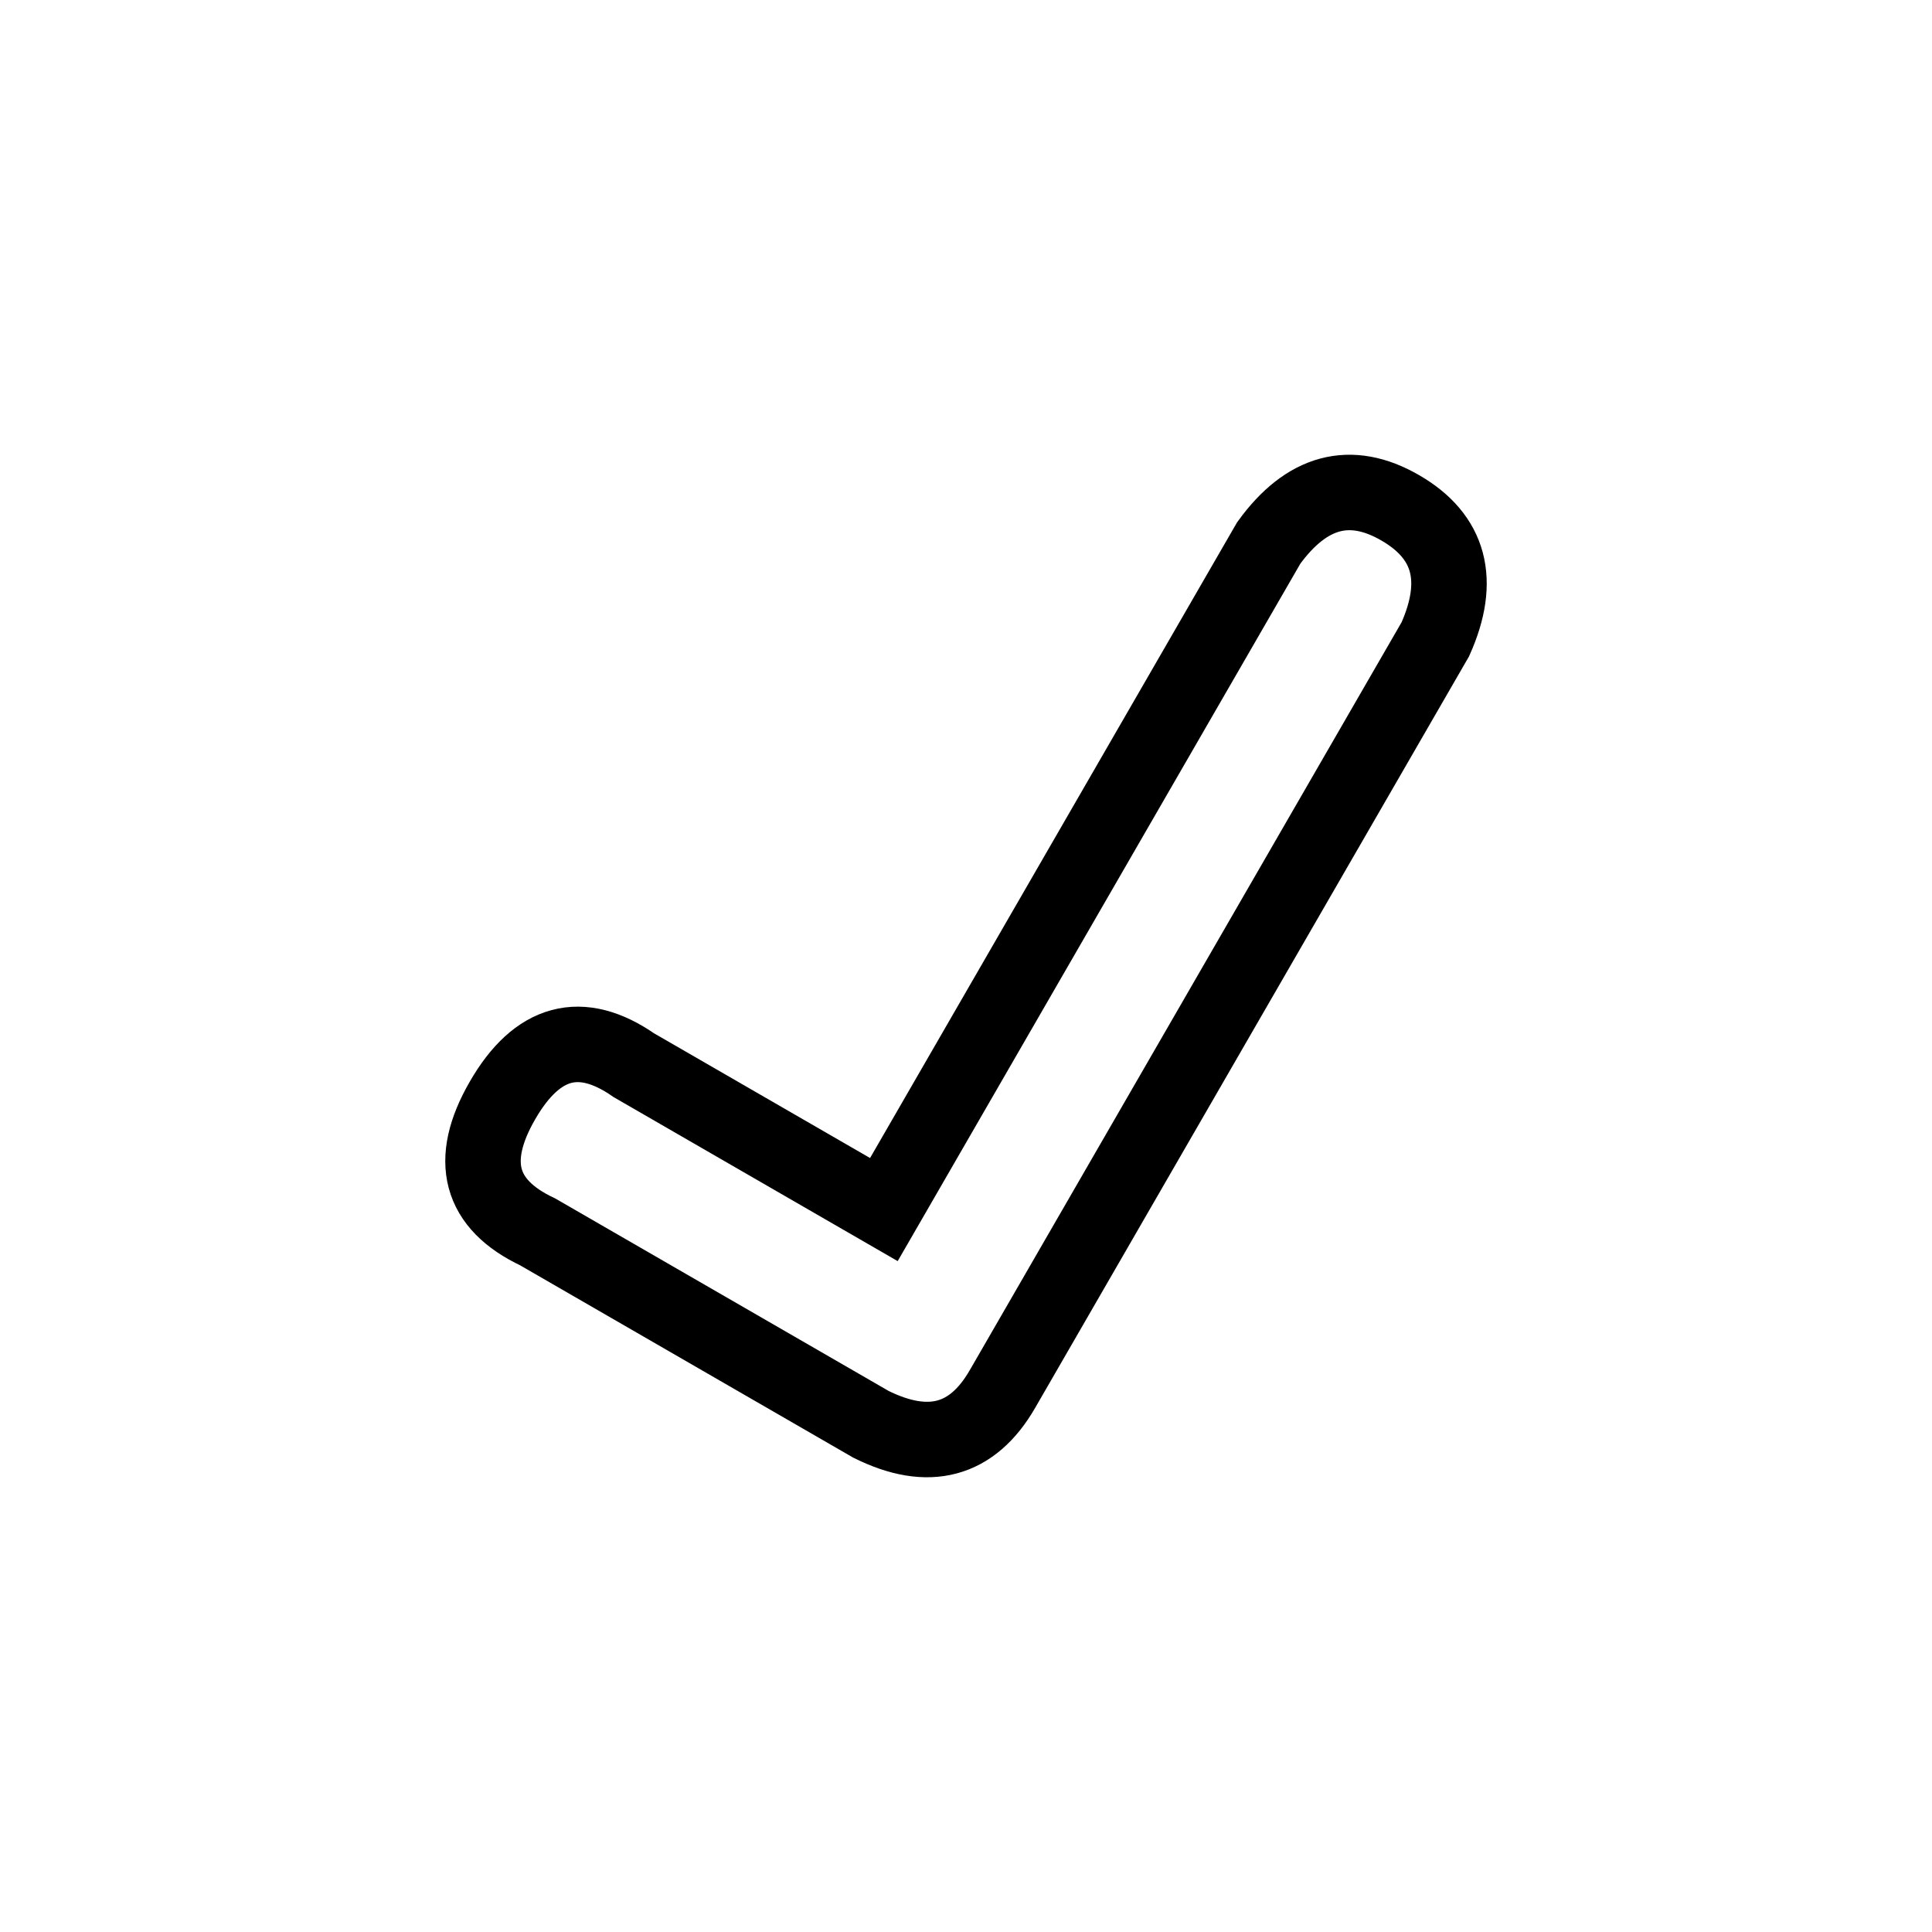
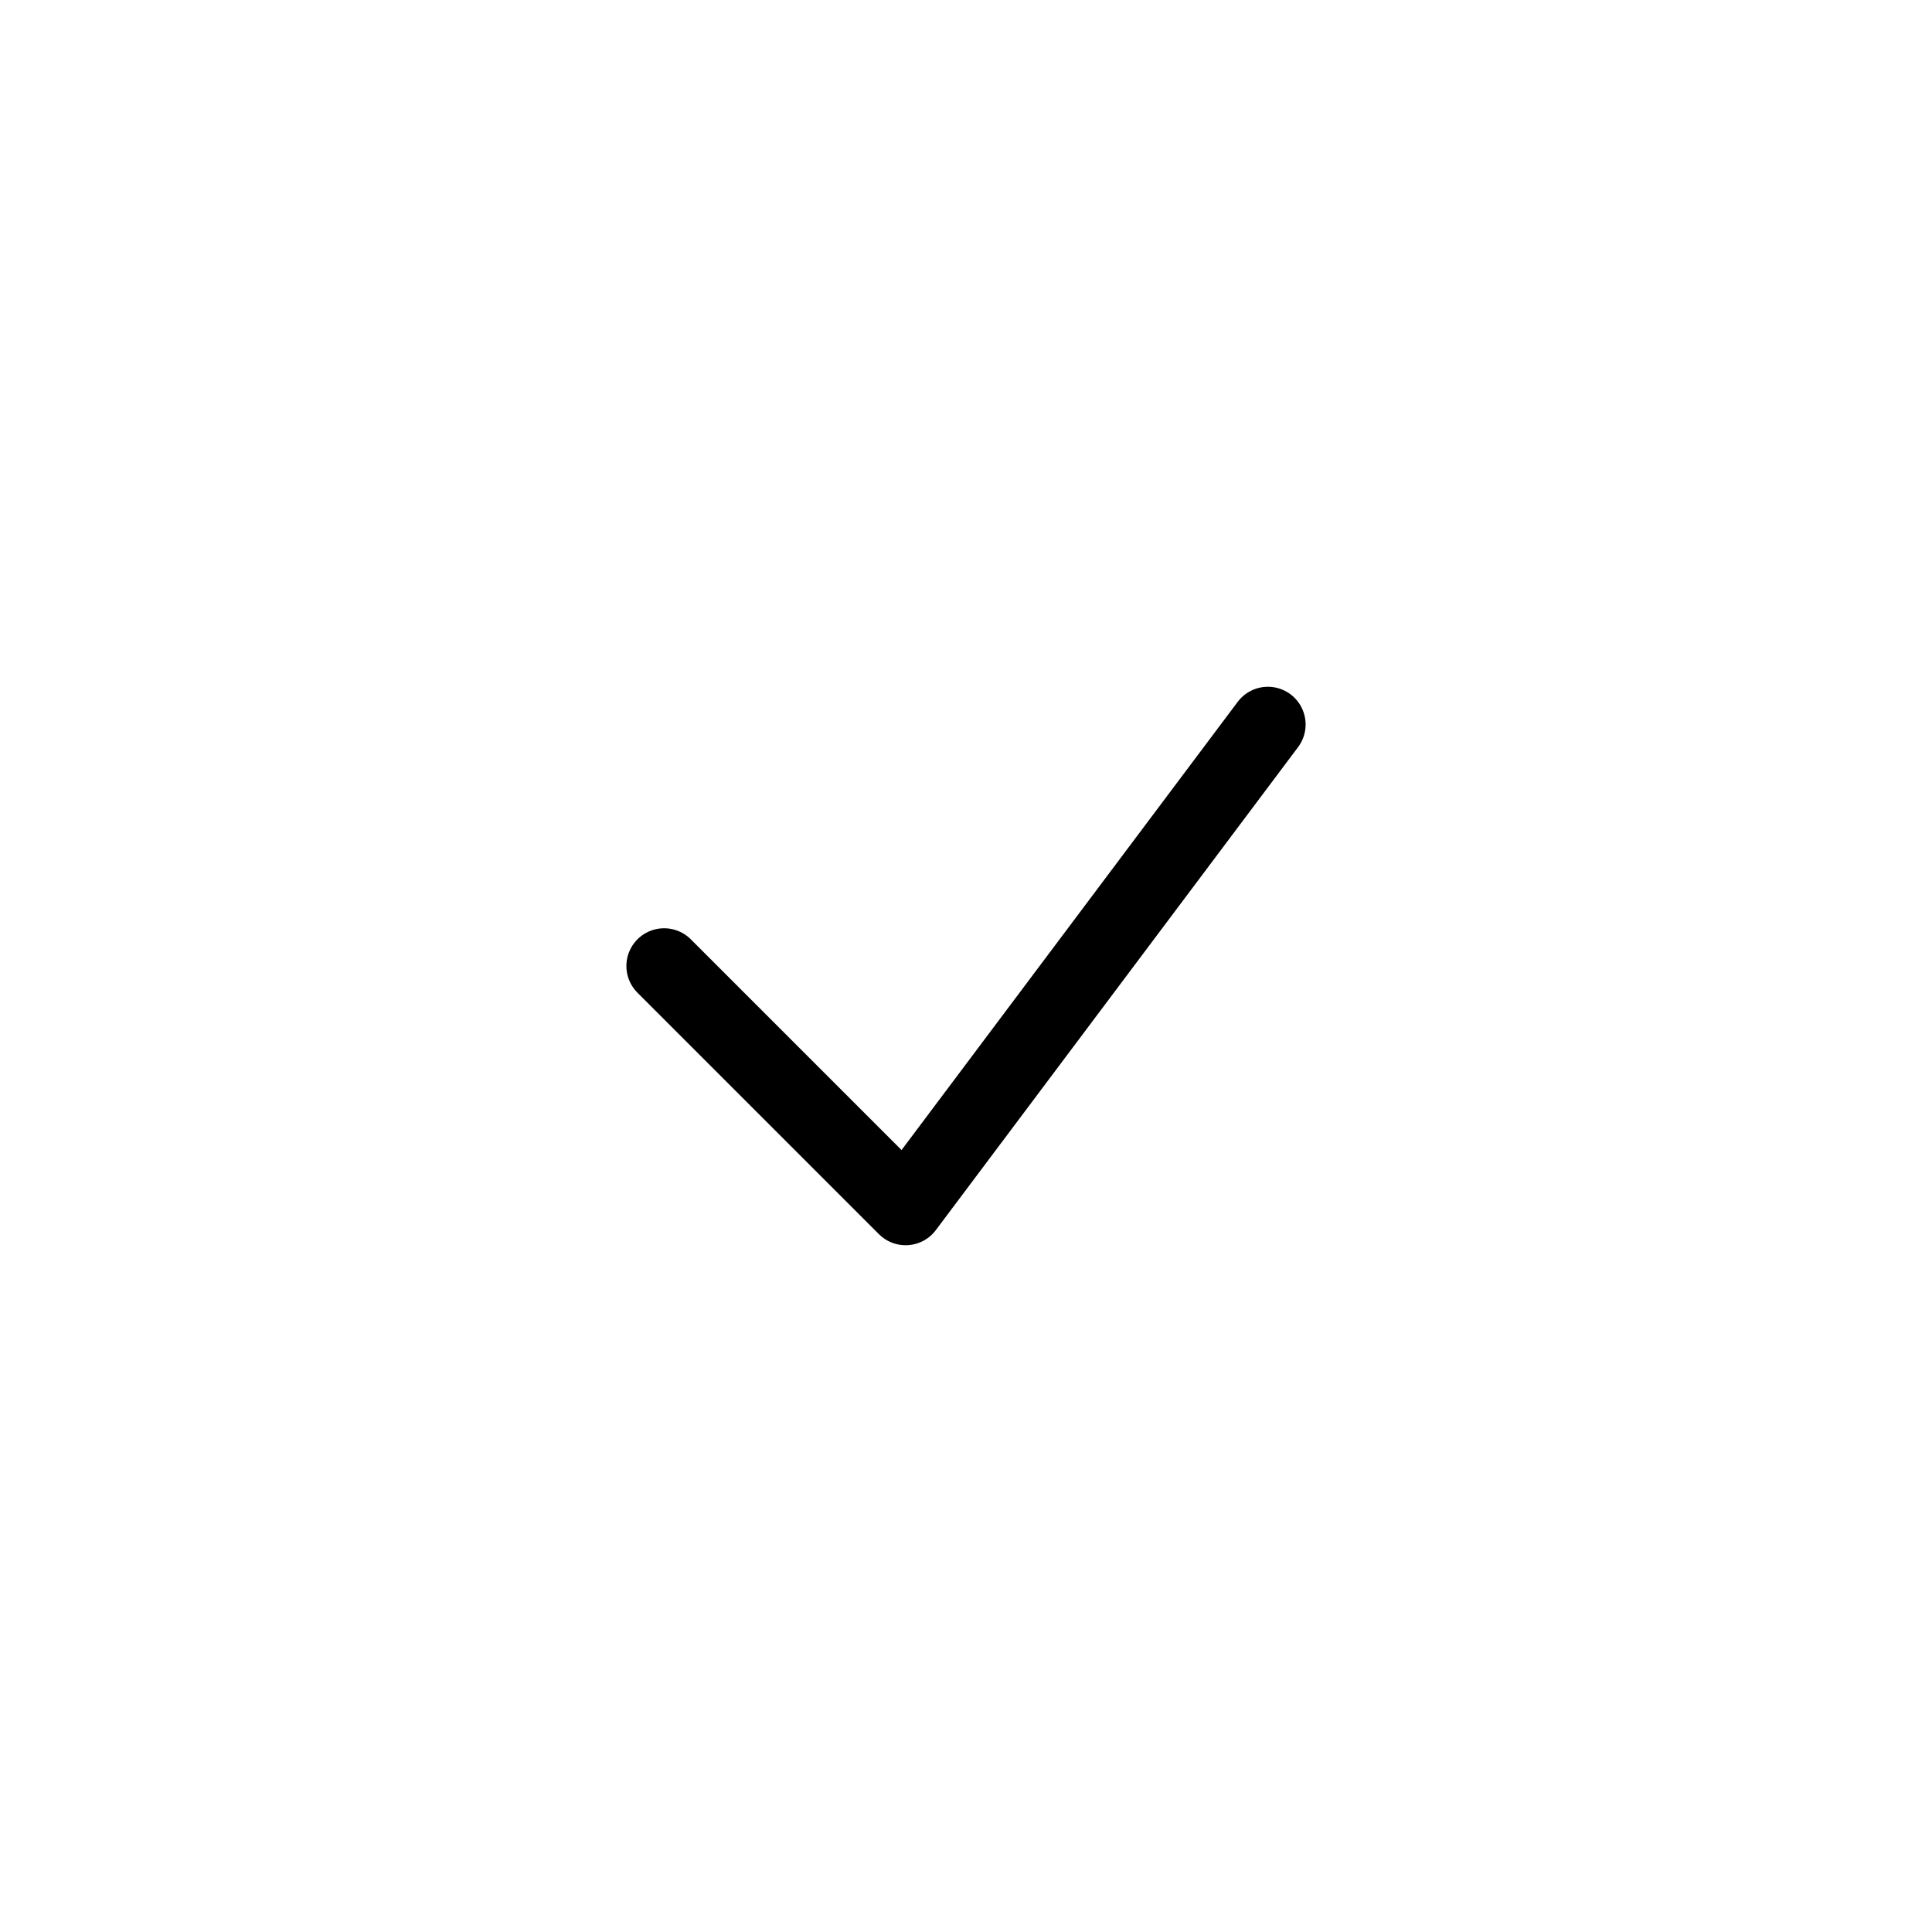
<svg xmlns="http://www.w3.org/2000/svg" style="isolation:isolate" viewBox="0 0 512 512" width="512" height="512">
-   <path d=" M 167.992 282.302 Q 146.972 267.713 133.161 291.635 Q 119.351 315.556 142.494 326.465 L 230.82 377.46 Q 253.698 388.828 265.65 368.127 Q 277.602 347.426 380.389 169.394 Q 390.837 145.984 371.056 134.564 Q 351.275 123.143 336.226 143.897 L 234.236 320.548 L 167.992 282.302 Z " fill="none" />
-   <path d=" M 167.992 282.302 Q 146.972 267.713 133.161 291.635 Q 119.351 315.556 142.494 326.465 L 230.82 377.46 Q 253.698 388.828 265.65 368.127 Q 277.602 347.426 380.389 169.394 Q 390.837 145.984 371.056 134.564 Q 351.275 123.143 336.226 143.897 L 234.236 320.548 L 167.992 282.302 Z " fill="none" vector-effect="non-scaling-stroke" stroke-width="20" stroke="rgb(0,0,0)" stroke-opacity="100" stroke-linejoin="miter" stroke-linecap="square" />
+   <path d=" M 176 256 L 240 320 L 336 192" fill="none" vector-effect="non-scaling-stroke" stroke-width="20" stroke="rgb(0,0,0)" stroke-linejoin="round" stroke-linecap="round" />
</svg>
